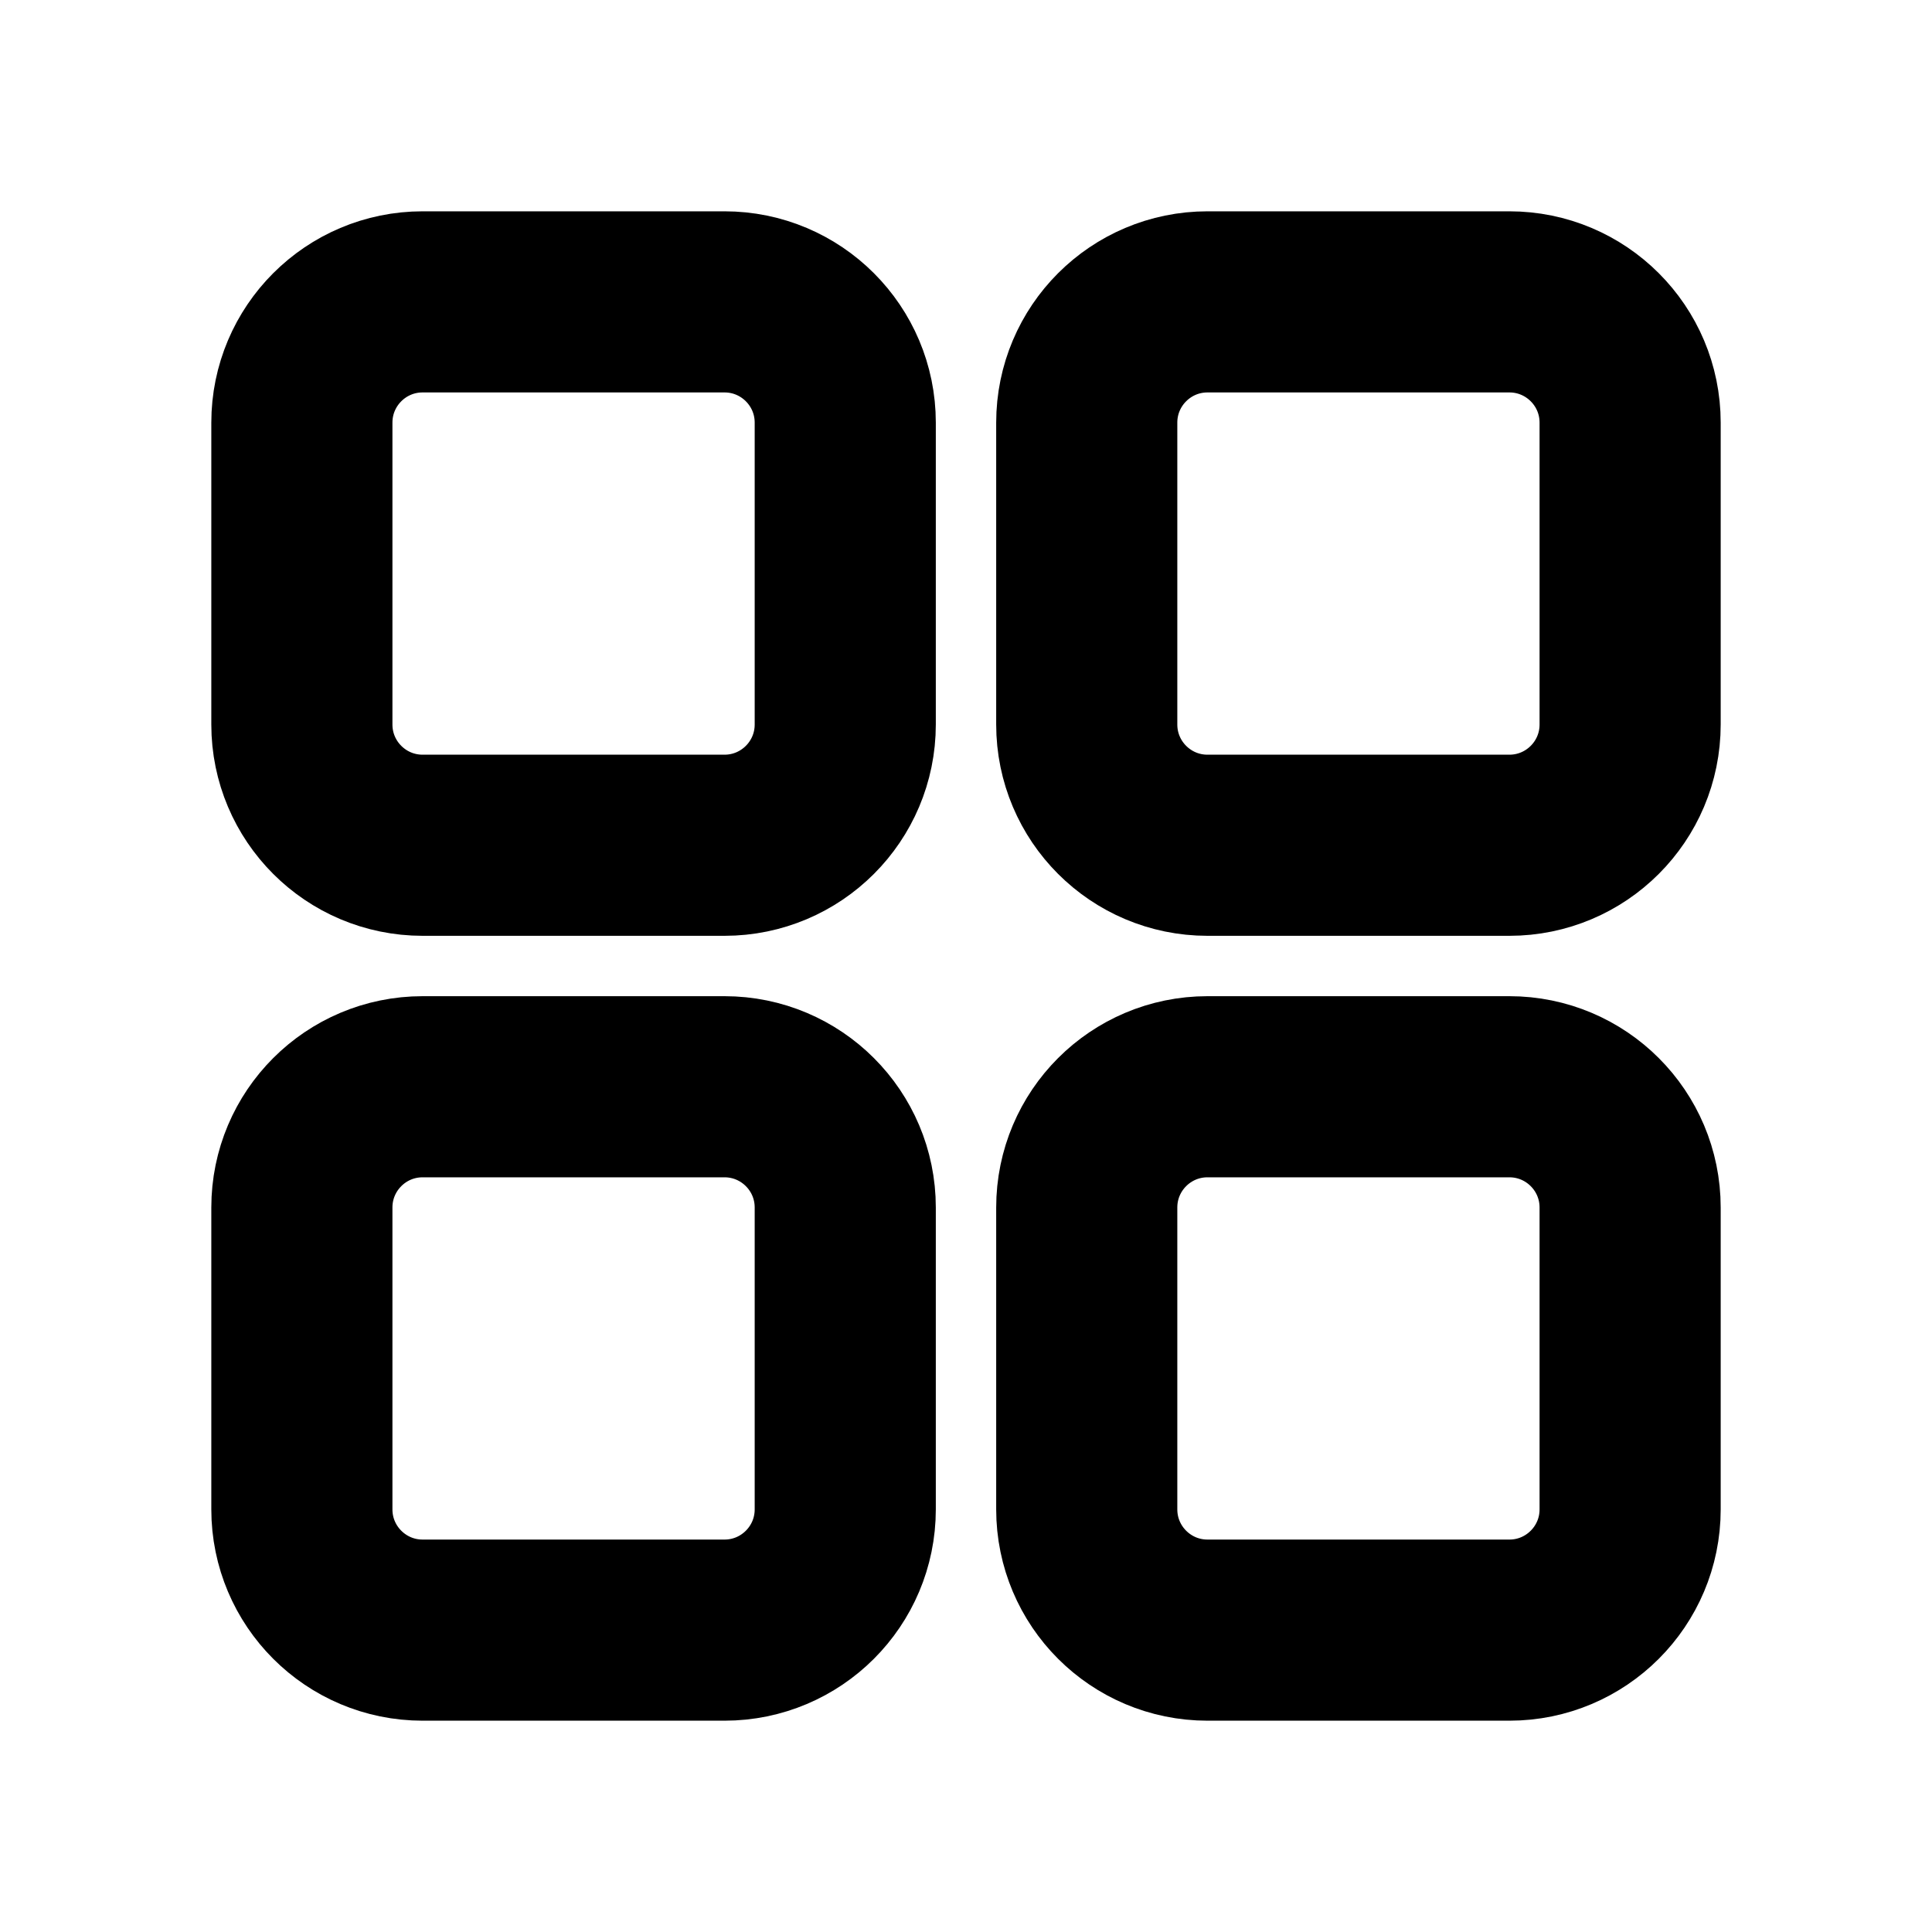
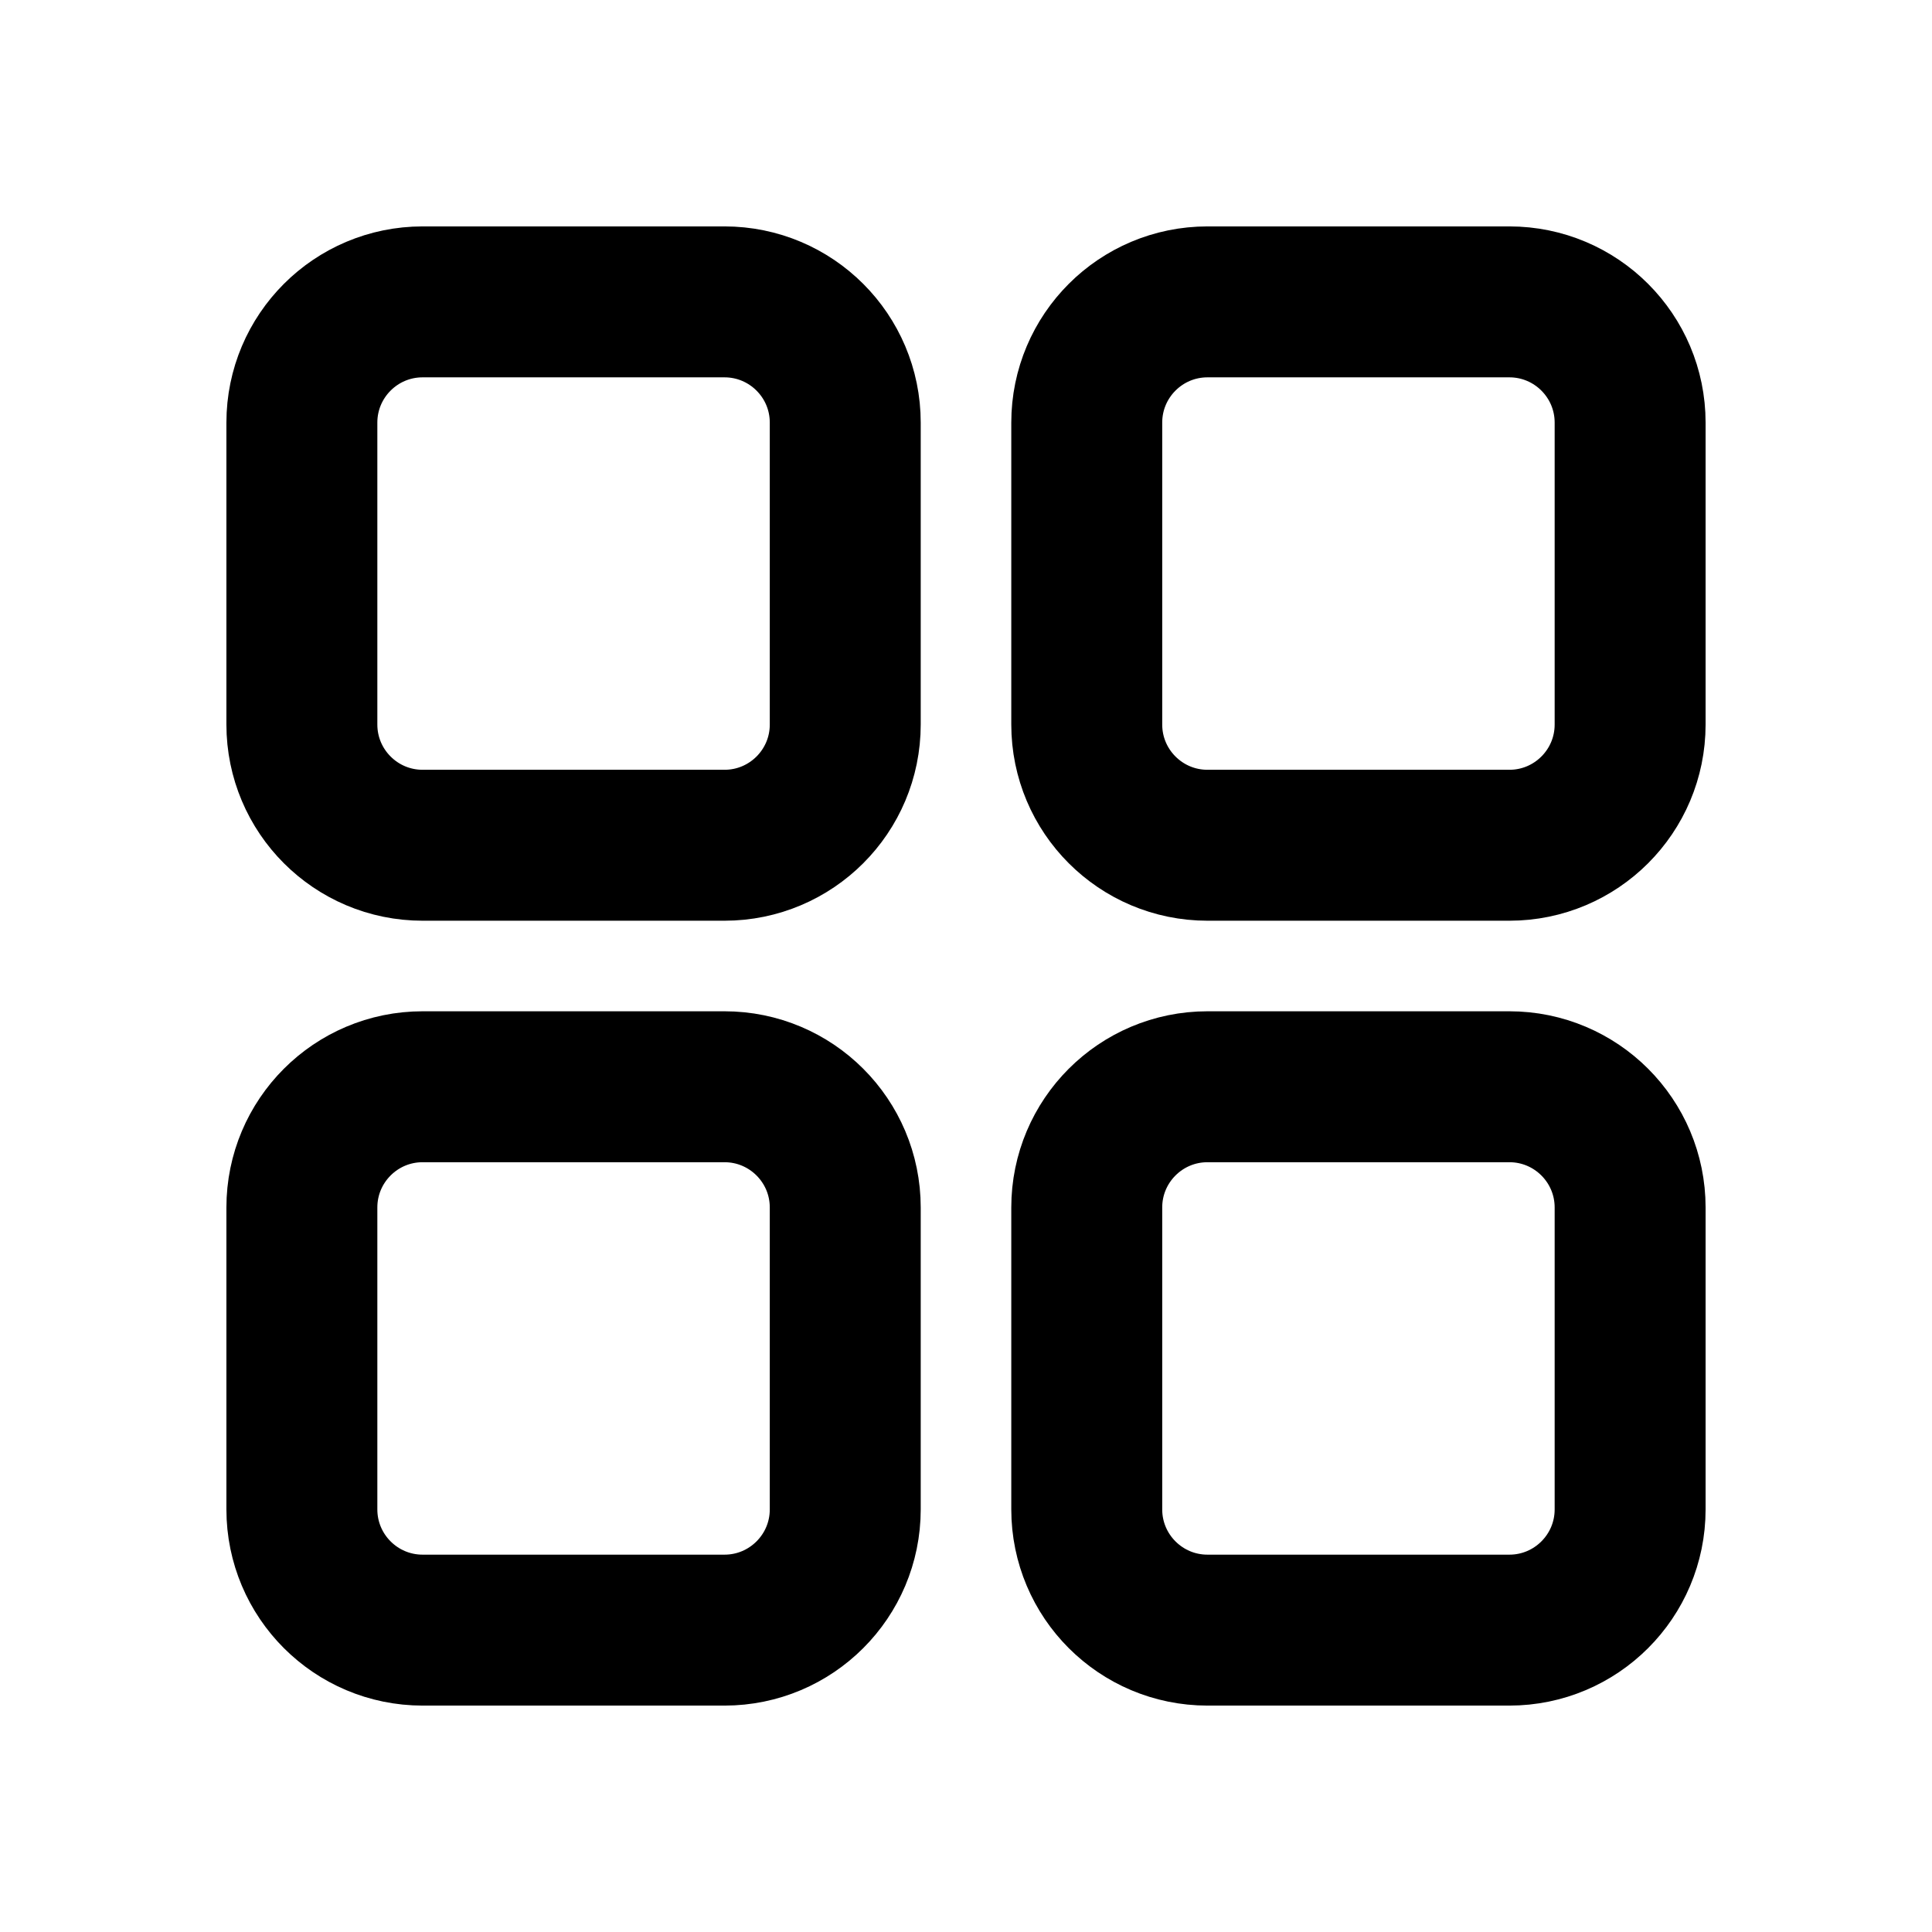
- <svg xmlns="http://www.w3.org/2000/svg" viewBox="0 0 16 16" fill="none" stroke="currentColor" stroke-width="1.5" stroke-linecap="round" stroke-linejoin="round">
+ <svg xmlns="http://www.w3.org/2000/svg" viewBox="0 0 16 16" fill="none" stroke="currentColor" stroke-width="1.25" stroke-linecap="square" stroke-linejoin="miter">
  <rect x="2.5" y="2.5" width="4.5" height="4.5" rx="1" />
  <rect x="9" y="2.5" width="4.5" height="4.5" rx="1" />
  <rect x="2.5" y="9" width="4.5" height="4.5" rx="1" />
  <rect x="9" y="9" width="4.5" height="4.5" rx="1" />
</svg>
